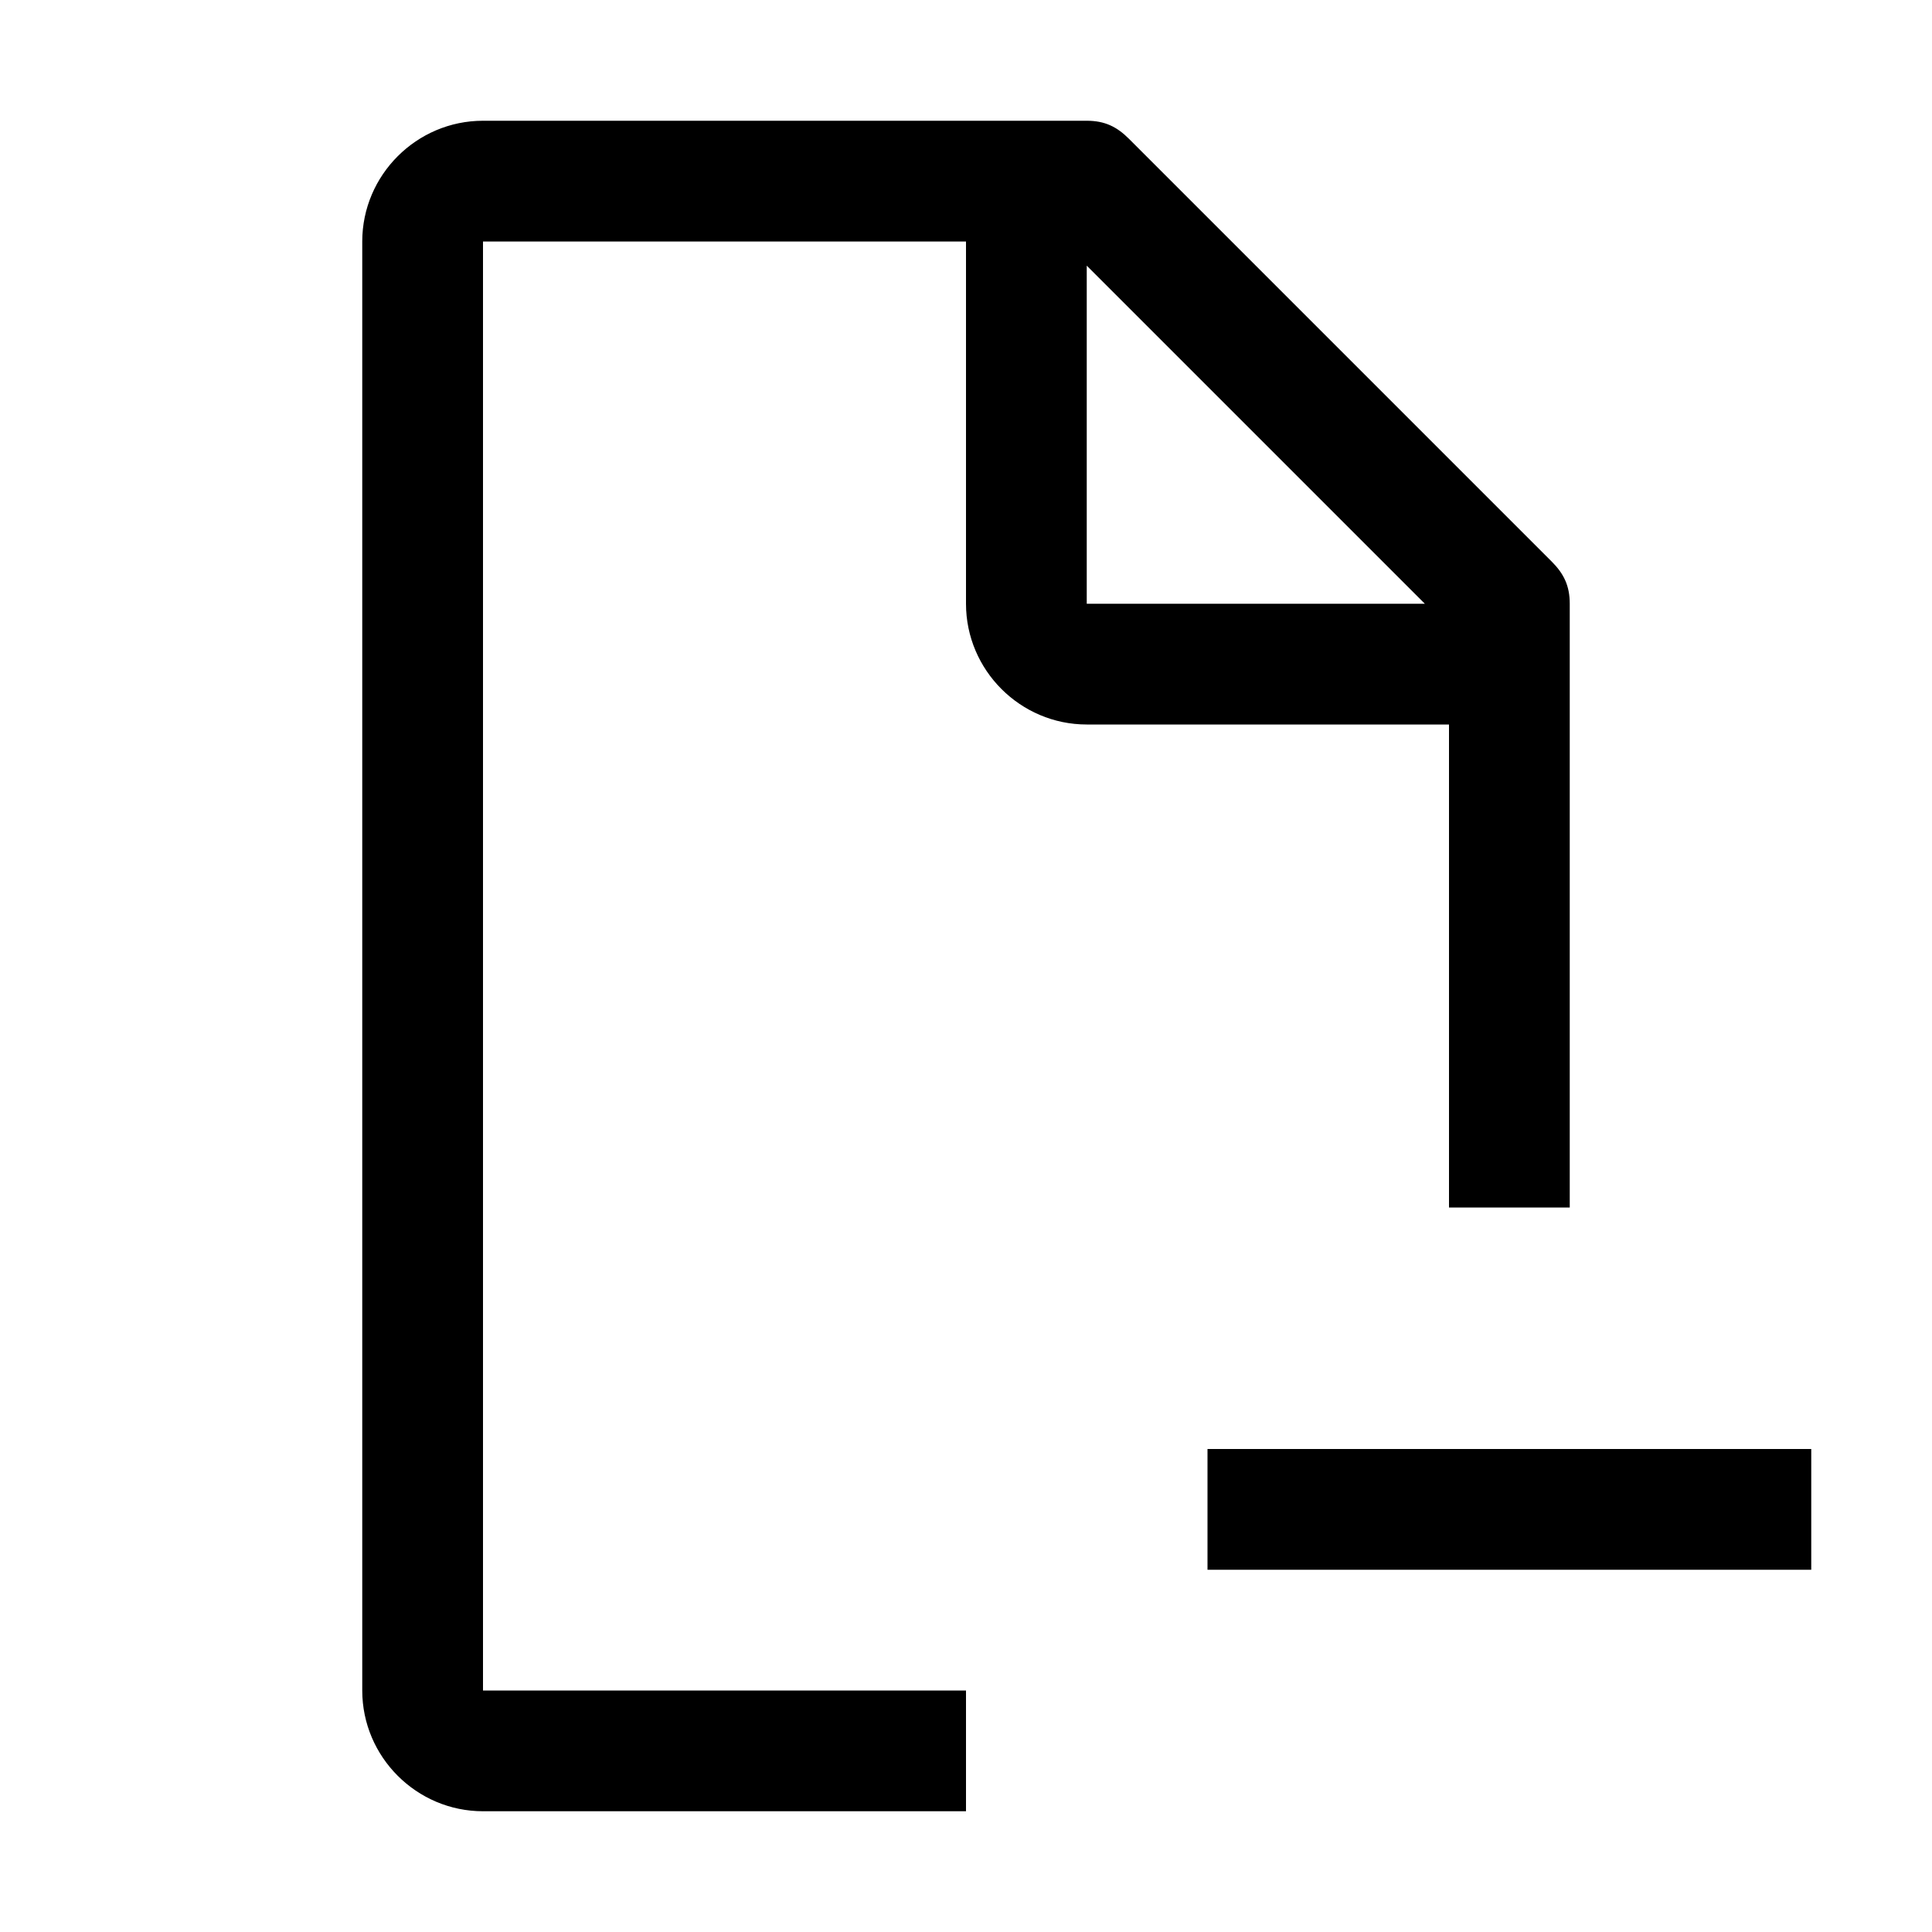
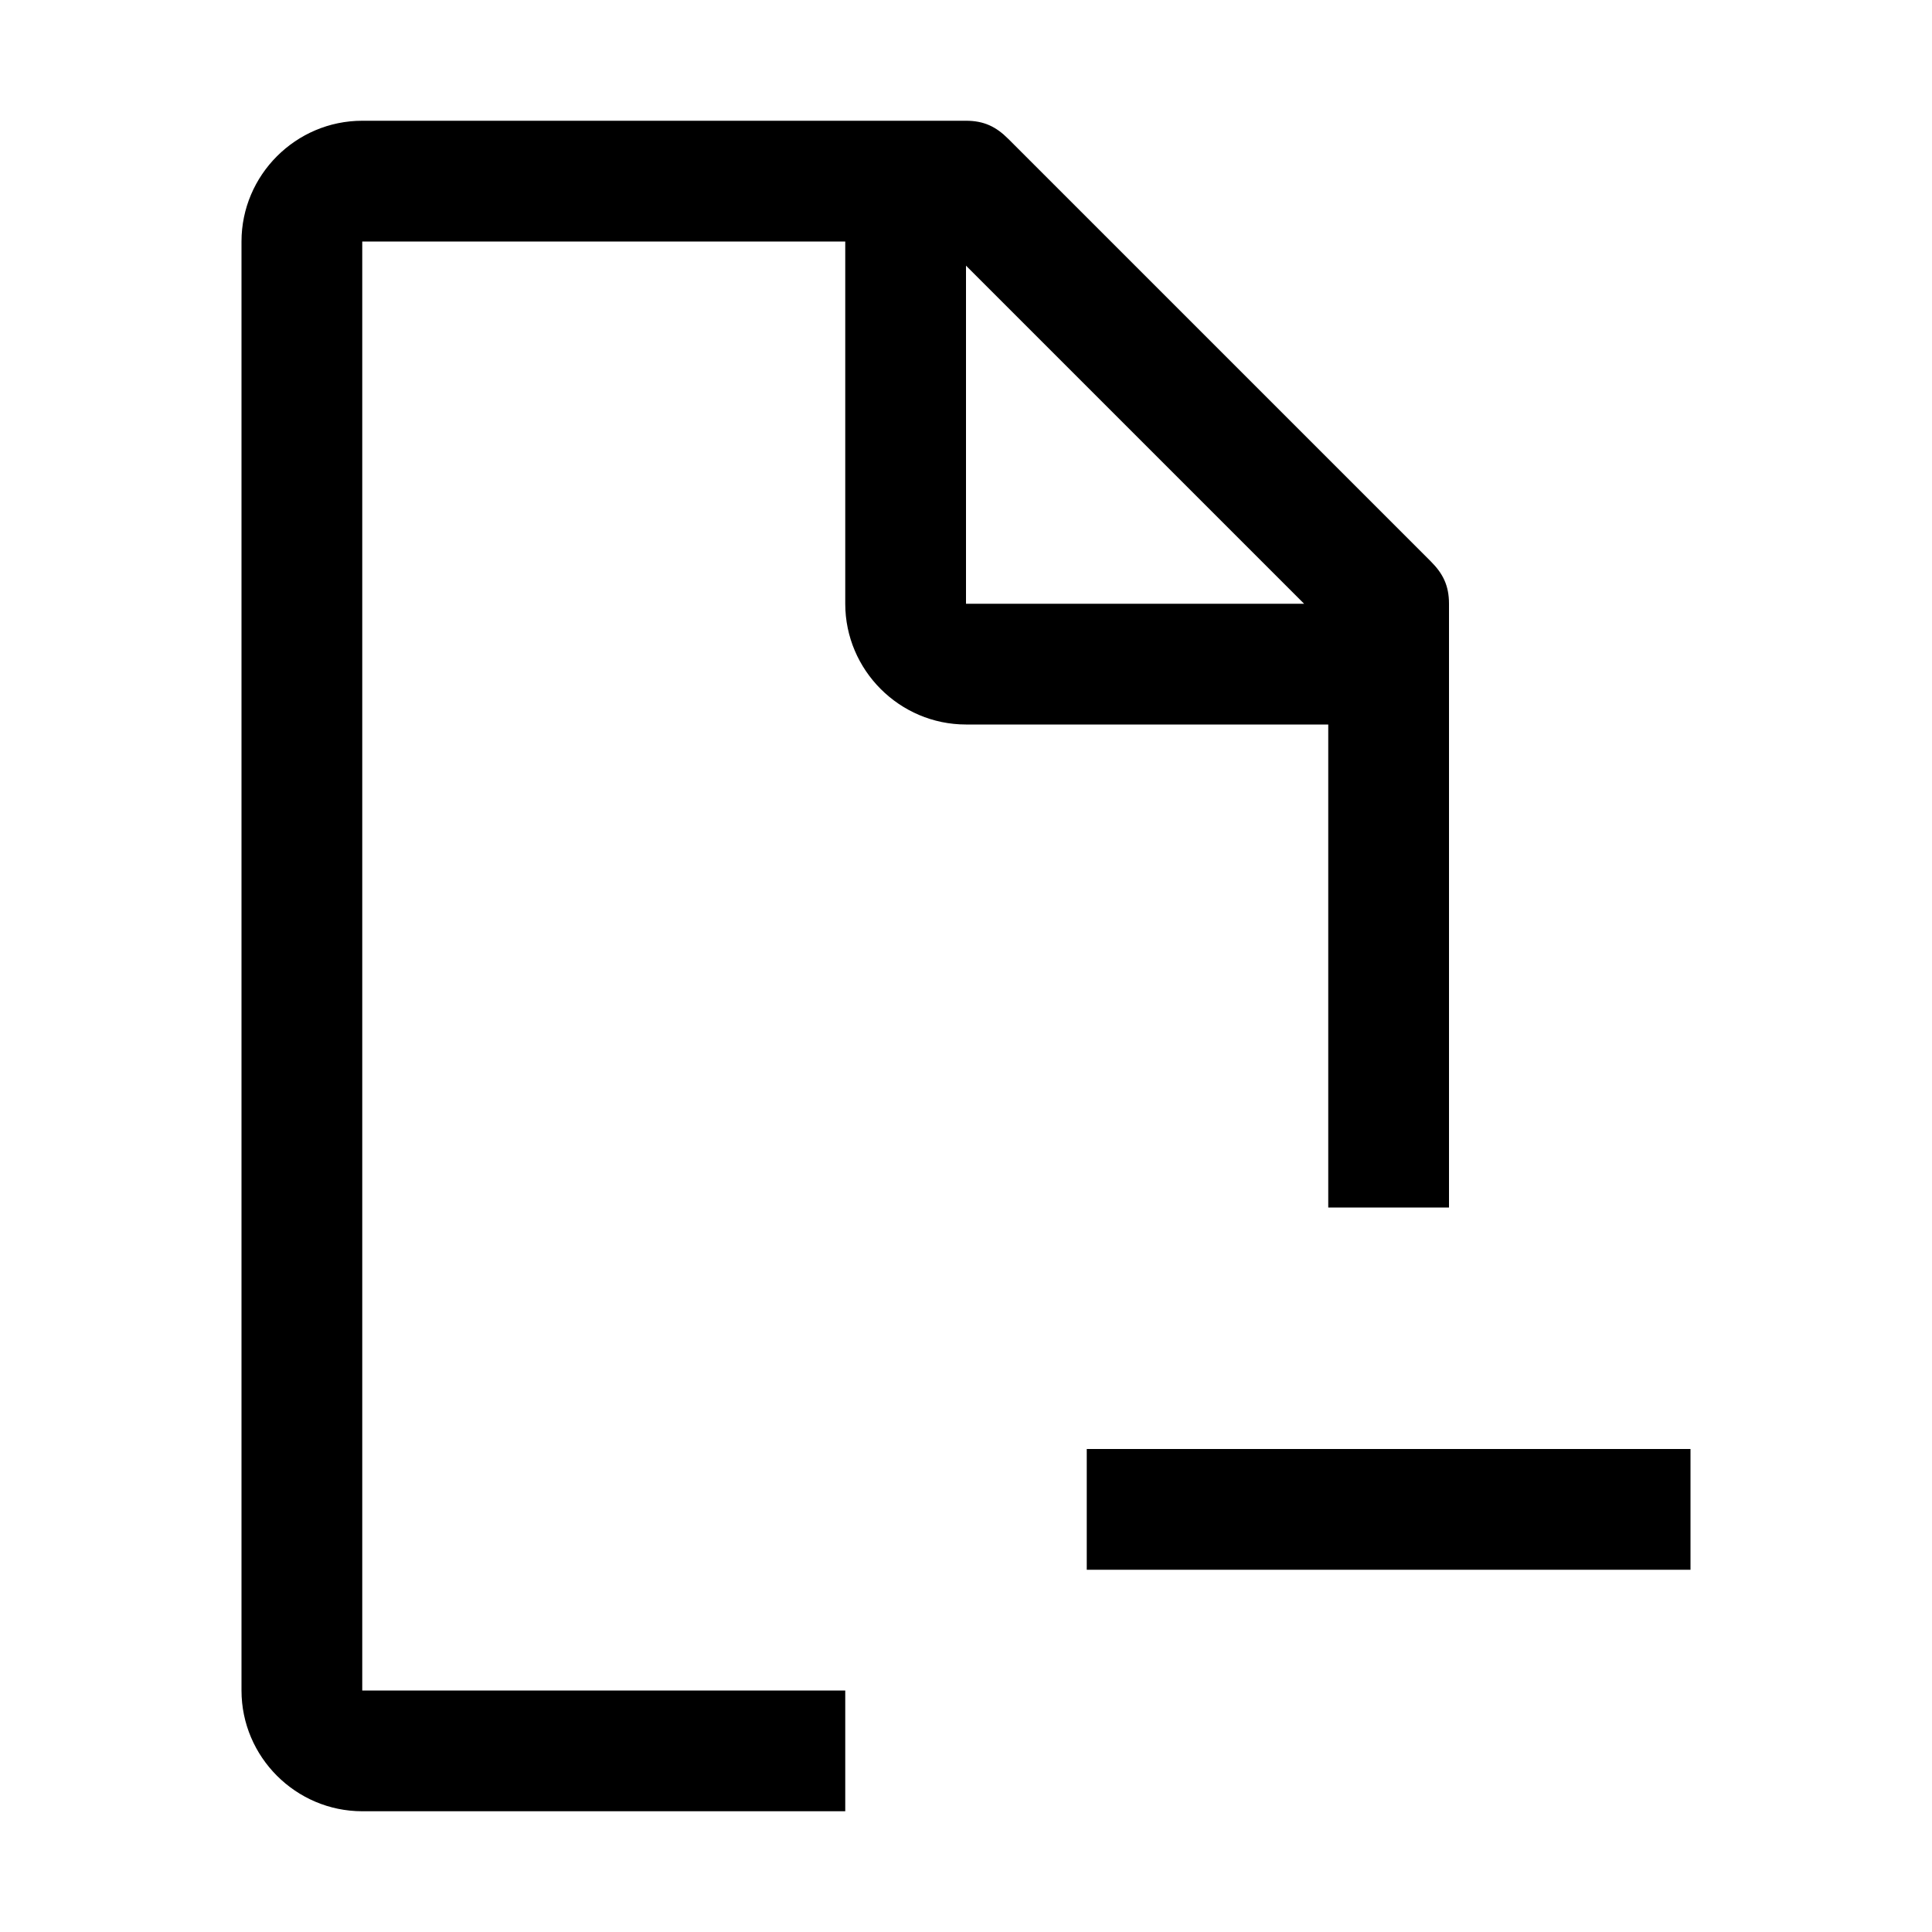
<svg xmlns="http://www.w3.org/2000/svg" width="32" height="32" viewBox="0 0 32 32" fill="none">
-   <path fill-rule="evenodd" clip-rule="evenodd" d="M8 28H16V30H8C6.9 30 6 29.1 6 28V4C6 2.9 6.9 2 8 2H18C18.3 2 18.5 2.1 18.7 2.3L25.7 9.3C25.9 9.5 26 9.7 26 10V20H24V12H18C16.9 12 16 11.1 16 10V4H8V28ZM23.6 10L18 4.4V10H23.6ZM20 24H30V26H20V24Z" fill="black" />
+   <path fill-rule="evenodd" clip-rule="evenodd" d="M6 28H14V30H6C4.9 30 4 29.1 4 28V4C4 2.9 4.9 2 6 2H16C16.3 2 16.5 2.1 16.7 2.3L23.7 9.3C23.9 9.5 24 9.7 24 10V20H22V12H16C14.9 12 14 11.1 14 10V4H6V28ZM21.6 10L16 4.4V10H21.6ZM18 24H28V26H18V24Z" fill="black" />
</svg>
